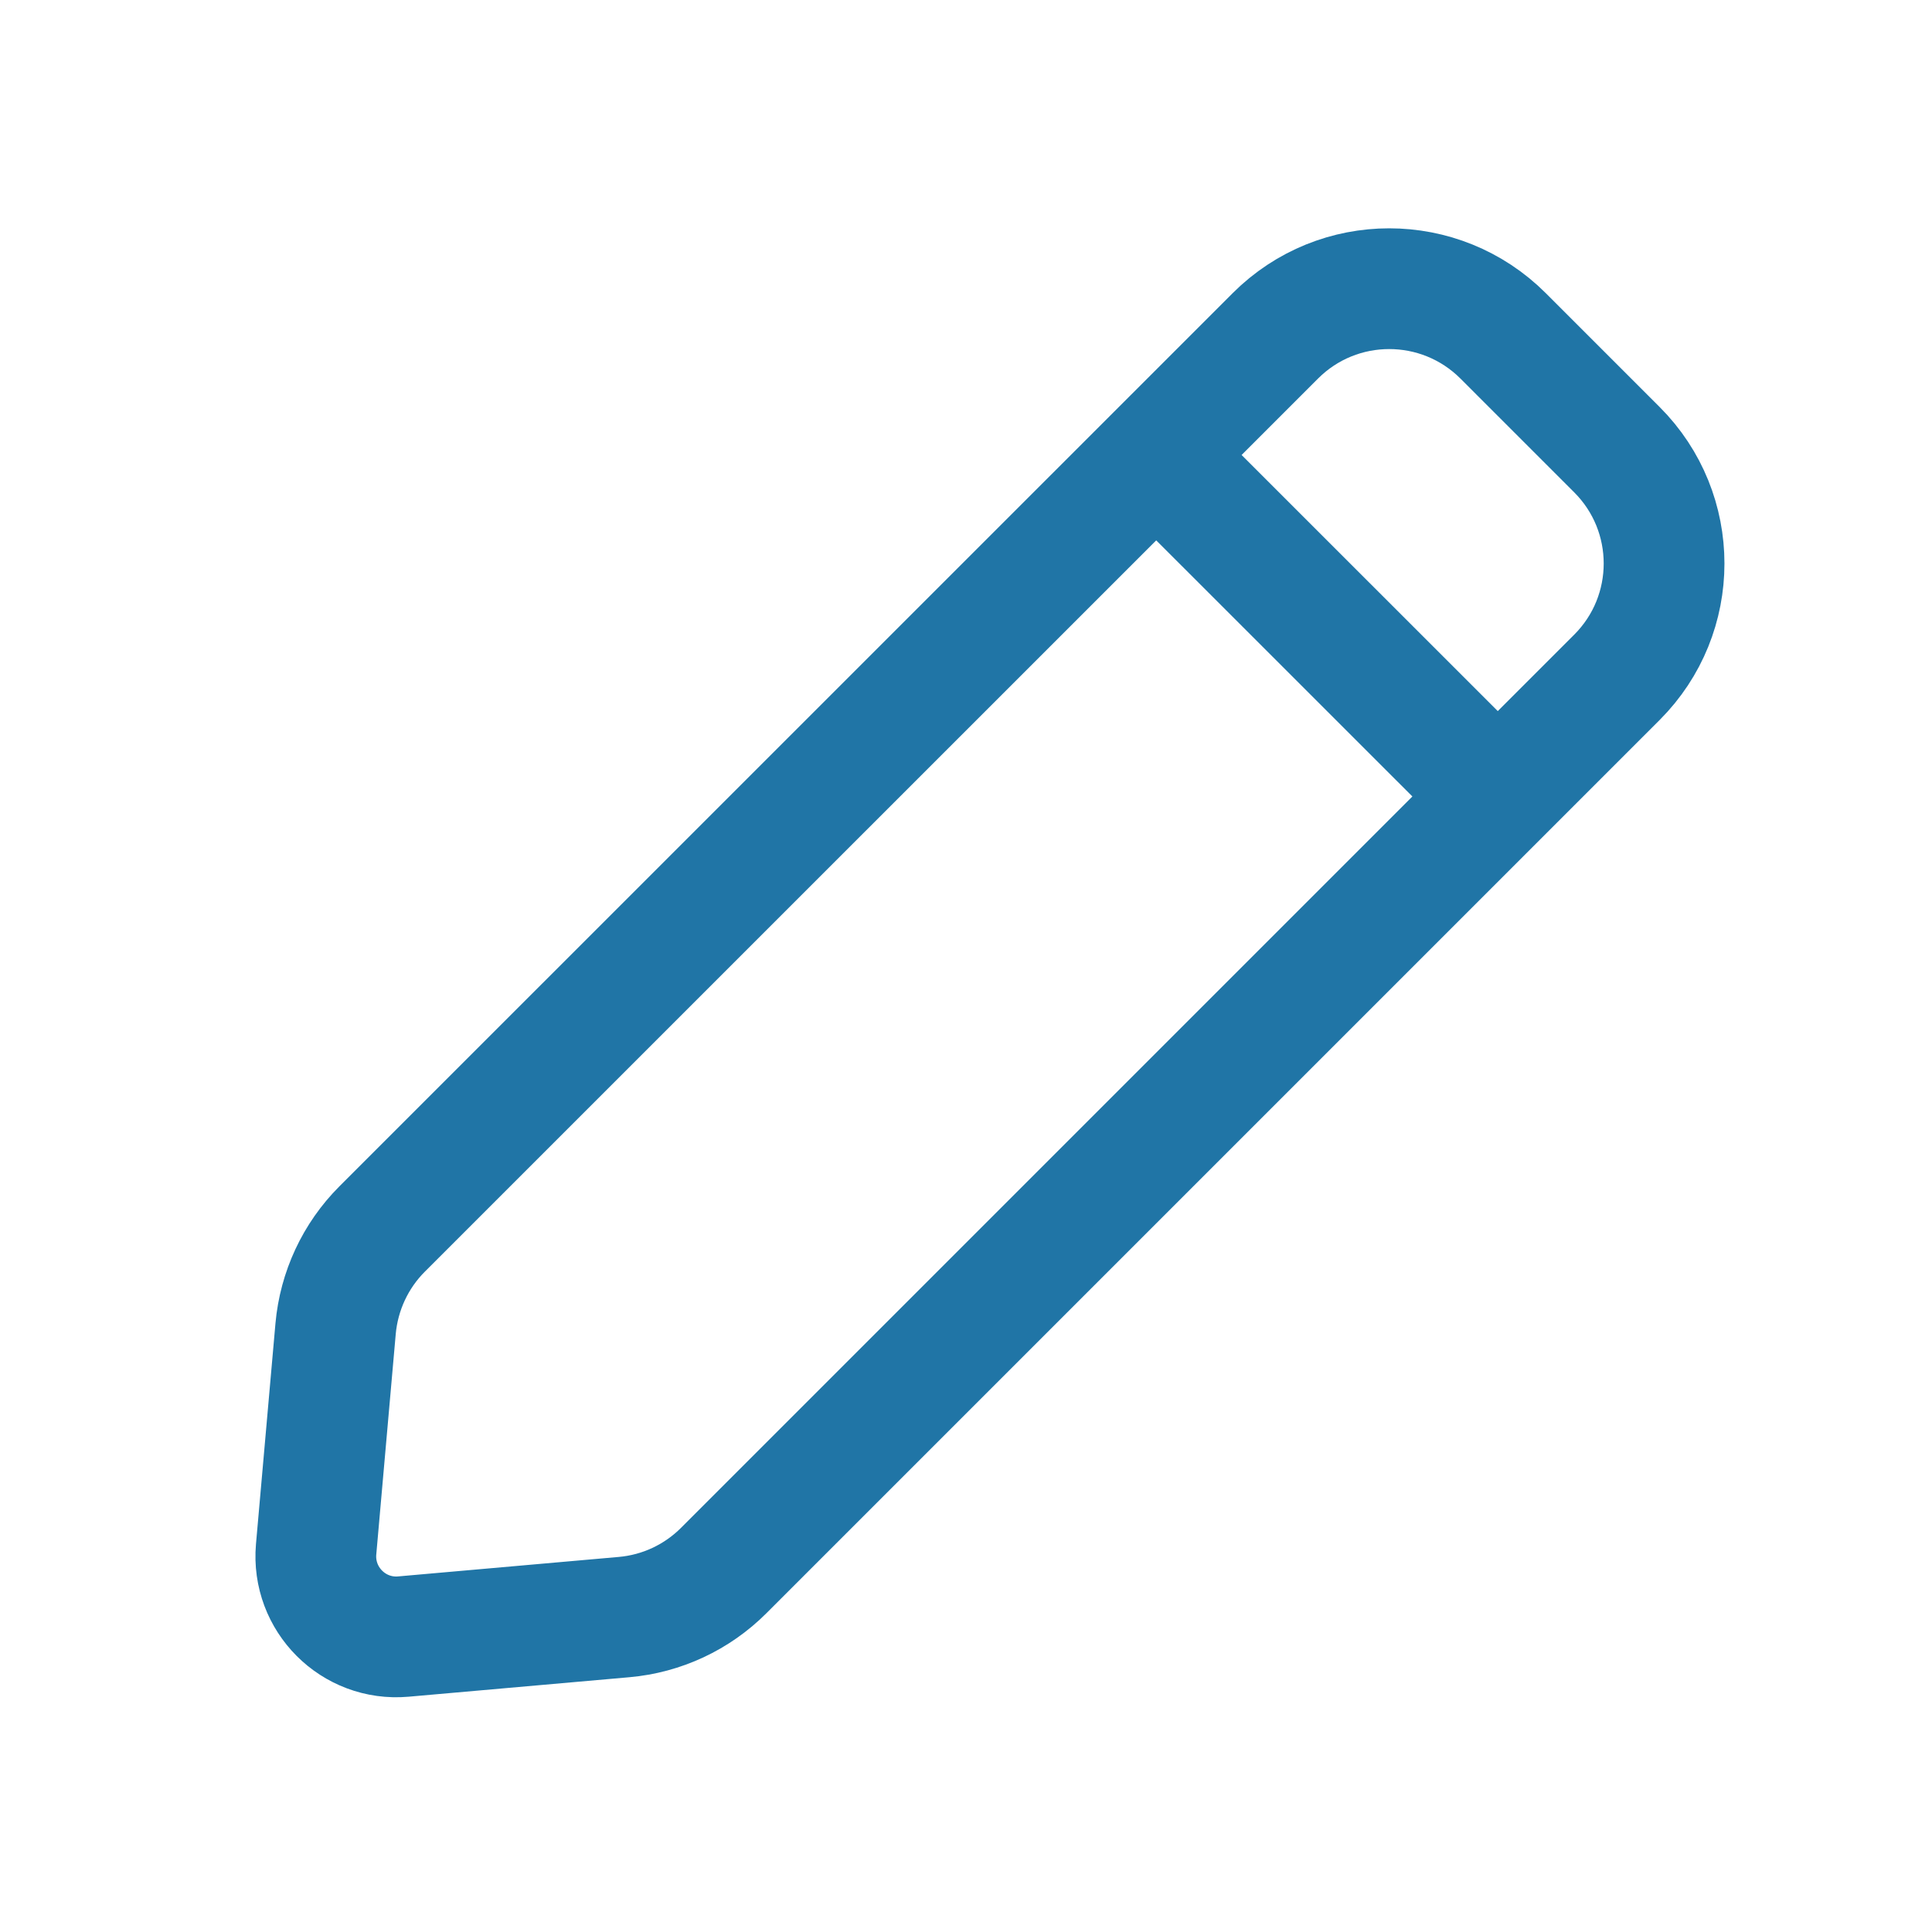
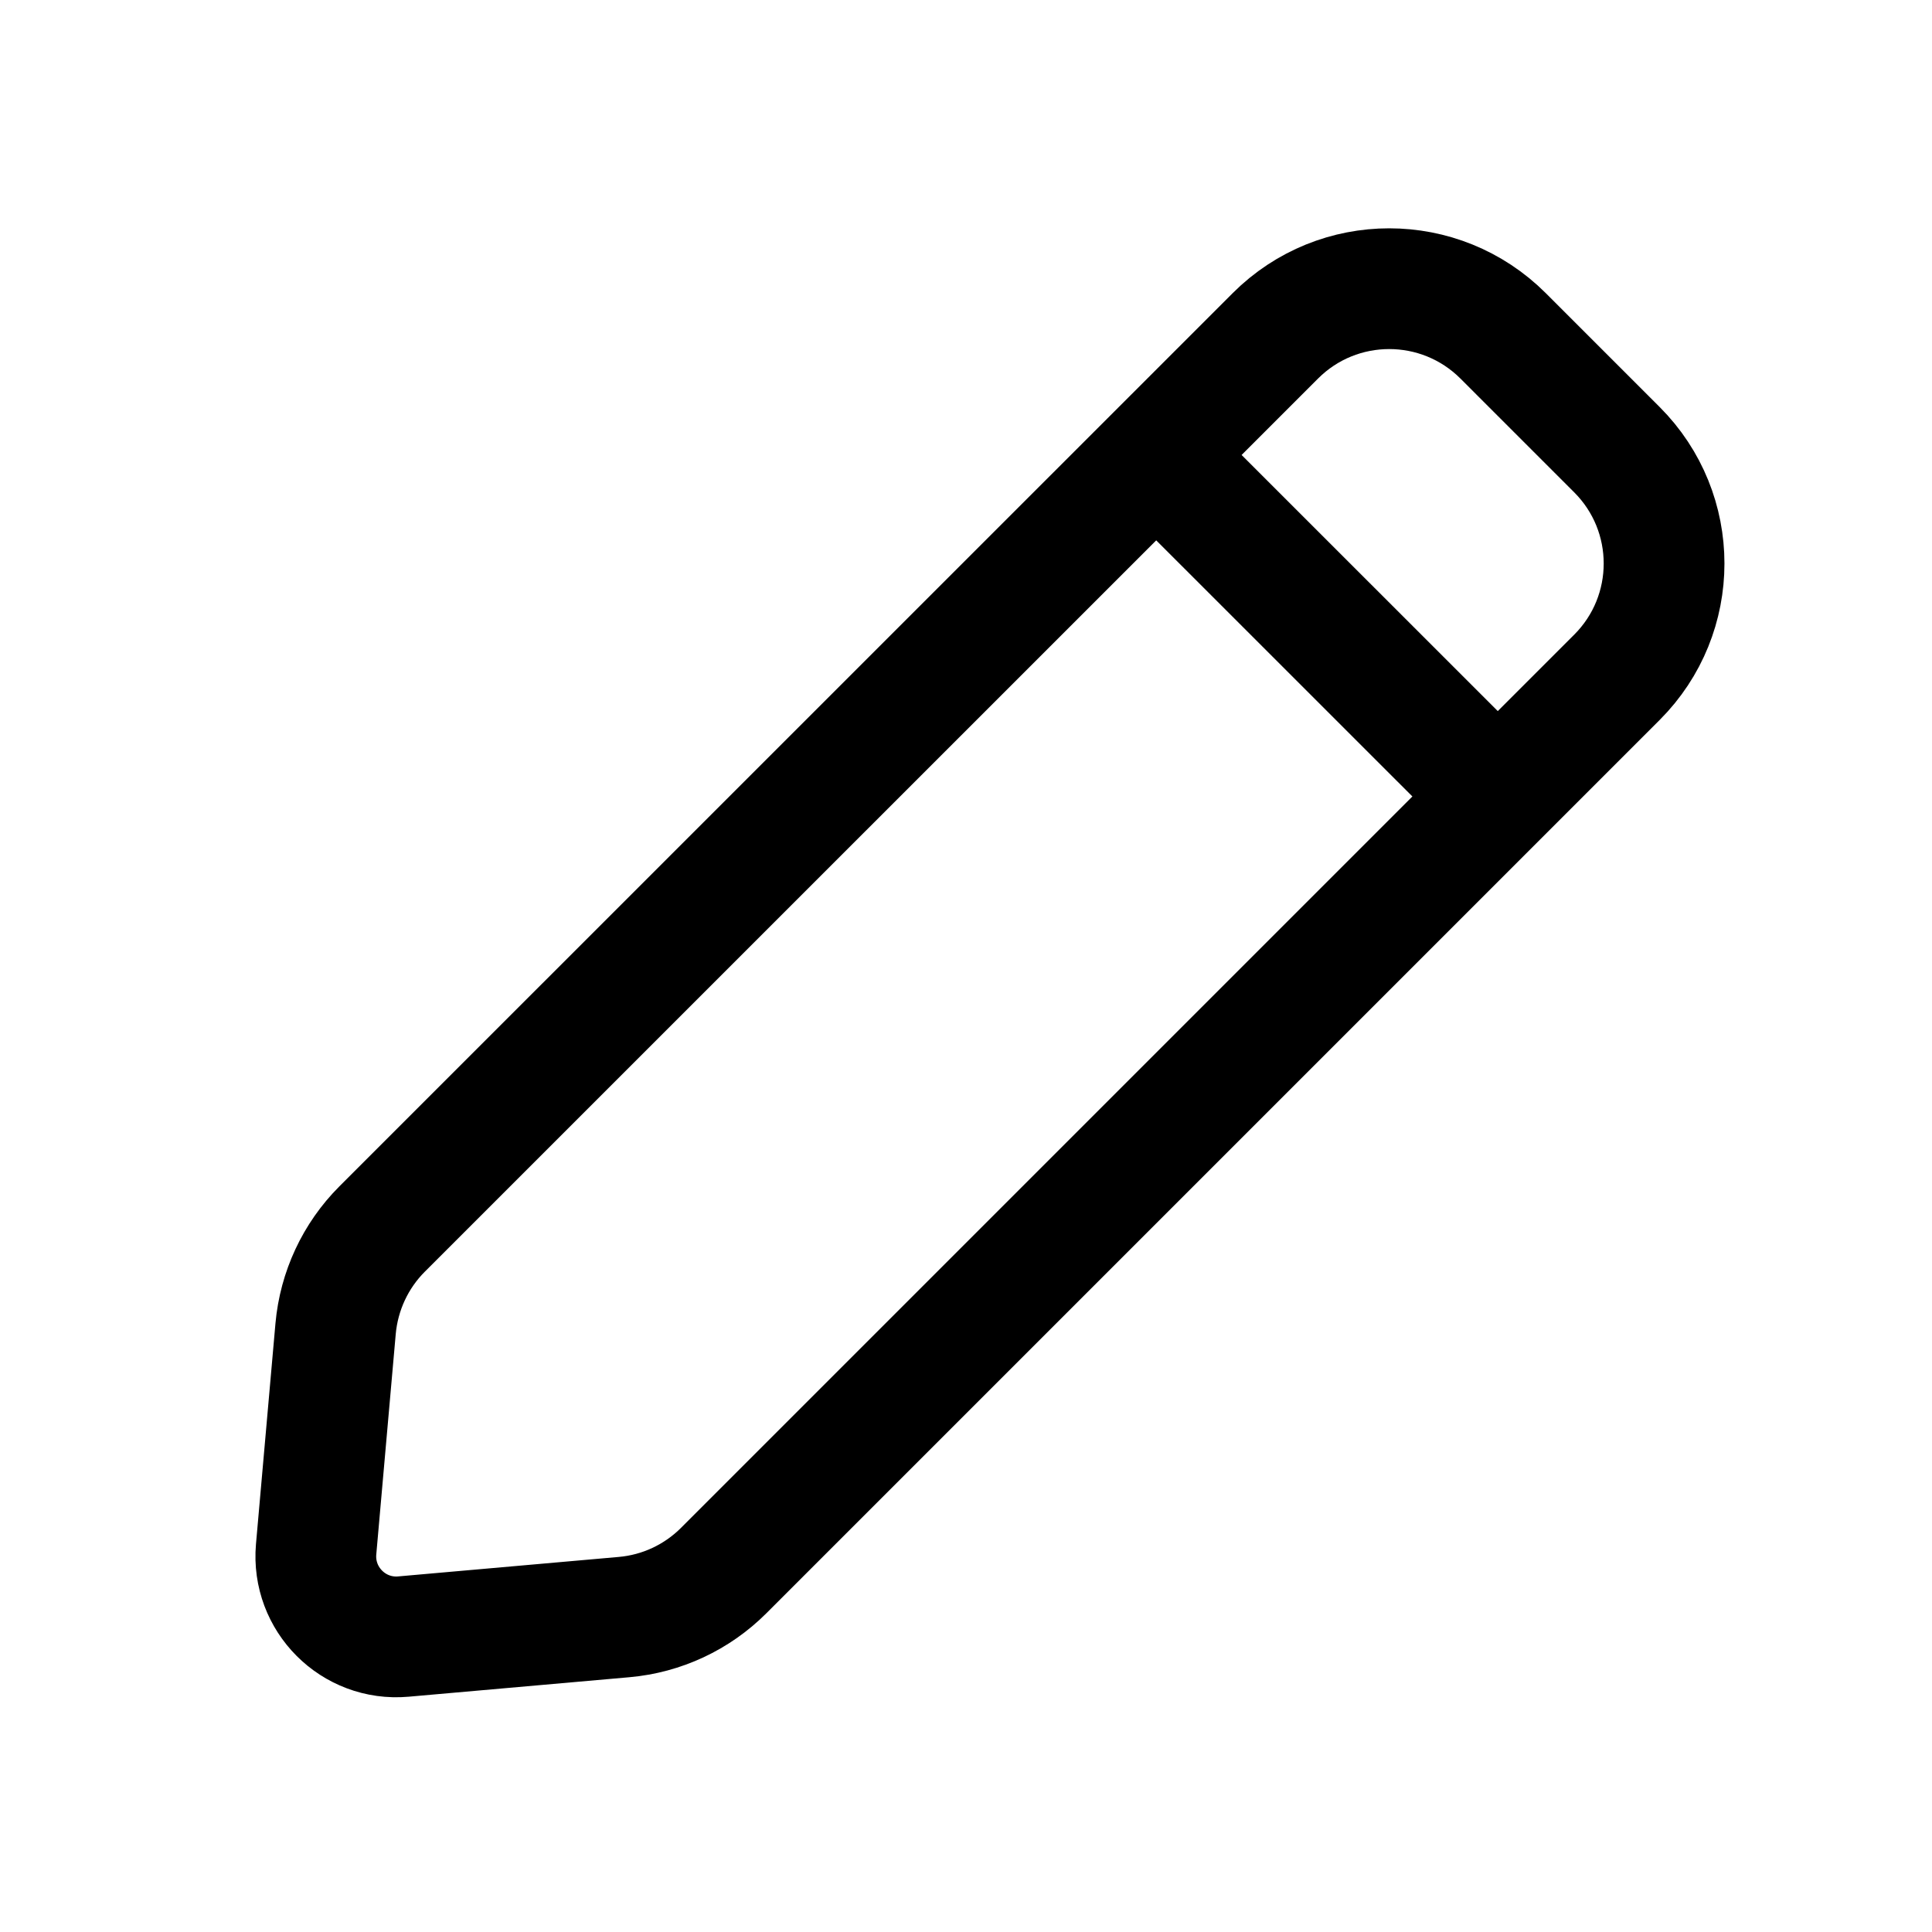
<svg xmlns="http://www.w3.org/2000/svg" width="24" height="24" viewBox="0 0 24 24" fill="none">
-   <path d="M14.363 5.652L15.843 4.172C16.624 3.391 17.89 3.391 18.672 4.172L20.086 5.586C20.867 6.367 20.867 7.633 20.086 8.414L18.606 9.894M14.363 5.652L4.747 15.267C4.415 15.599 4.211 16.038 4.169 16.505L3.927 19.246C3.873 19.866 4.391 20.385 5.011 20.33L7.752 20.088C8.22 20.047 8.658 19.842 8.99 19.51L18.606 9.894M14.363 5.652L18.606 9.894" stroke="#2075A6" stroke-width="1.5" stroke-linecap="round" stroke-linejoin="round" />
+   <path d="M14.363 5.652L15.843 4.172C16.624 3.391 17.89 3.391 18.672 4.172L20.086 5.586C20.867 6.367 20.867 7.633 20.086 8.414L18.606 9.894M14.363 5.652L4.747 15.267C4.415 15.599 4.211 16.038 4.169 16.505L3.927 19.246C3.873 19.866 4.391 20.385 5.011 20.33L7.752 20.088C8.22 20.047 8.658 19.842 8.99 19.51L18.606 9.894M14.363 5.652L18.606 9.894" stroke="currentColor" stroke-width="1.5" stroke-linecap="round" stroke-linejoin="round" />
</svg>
